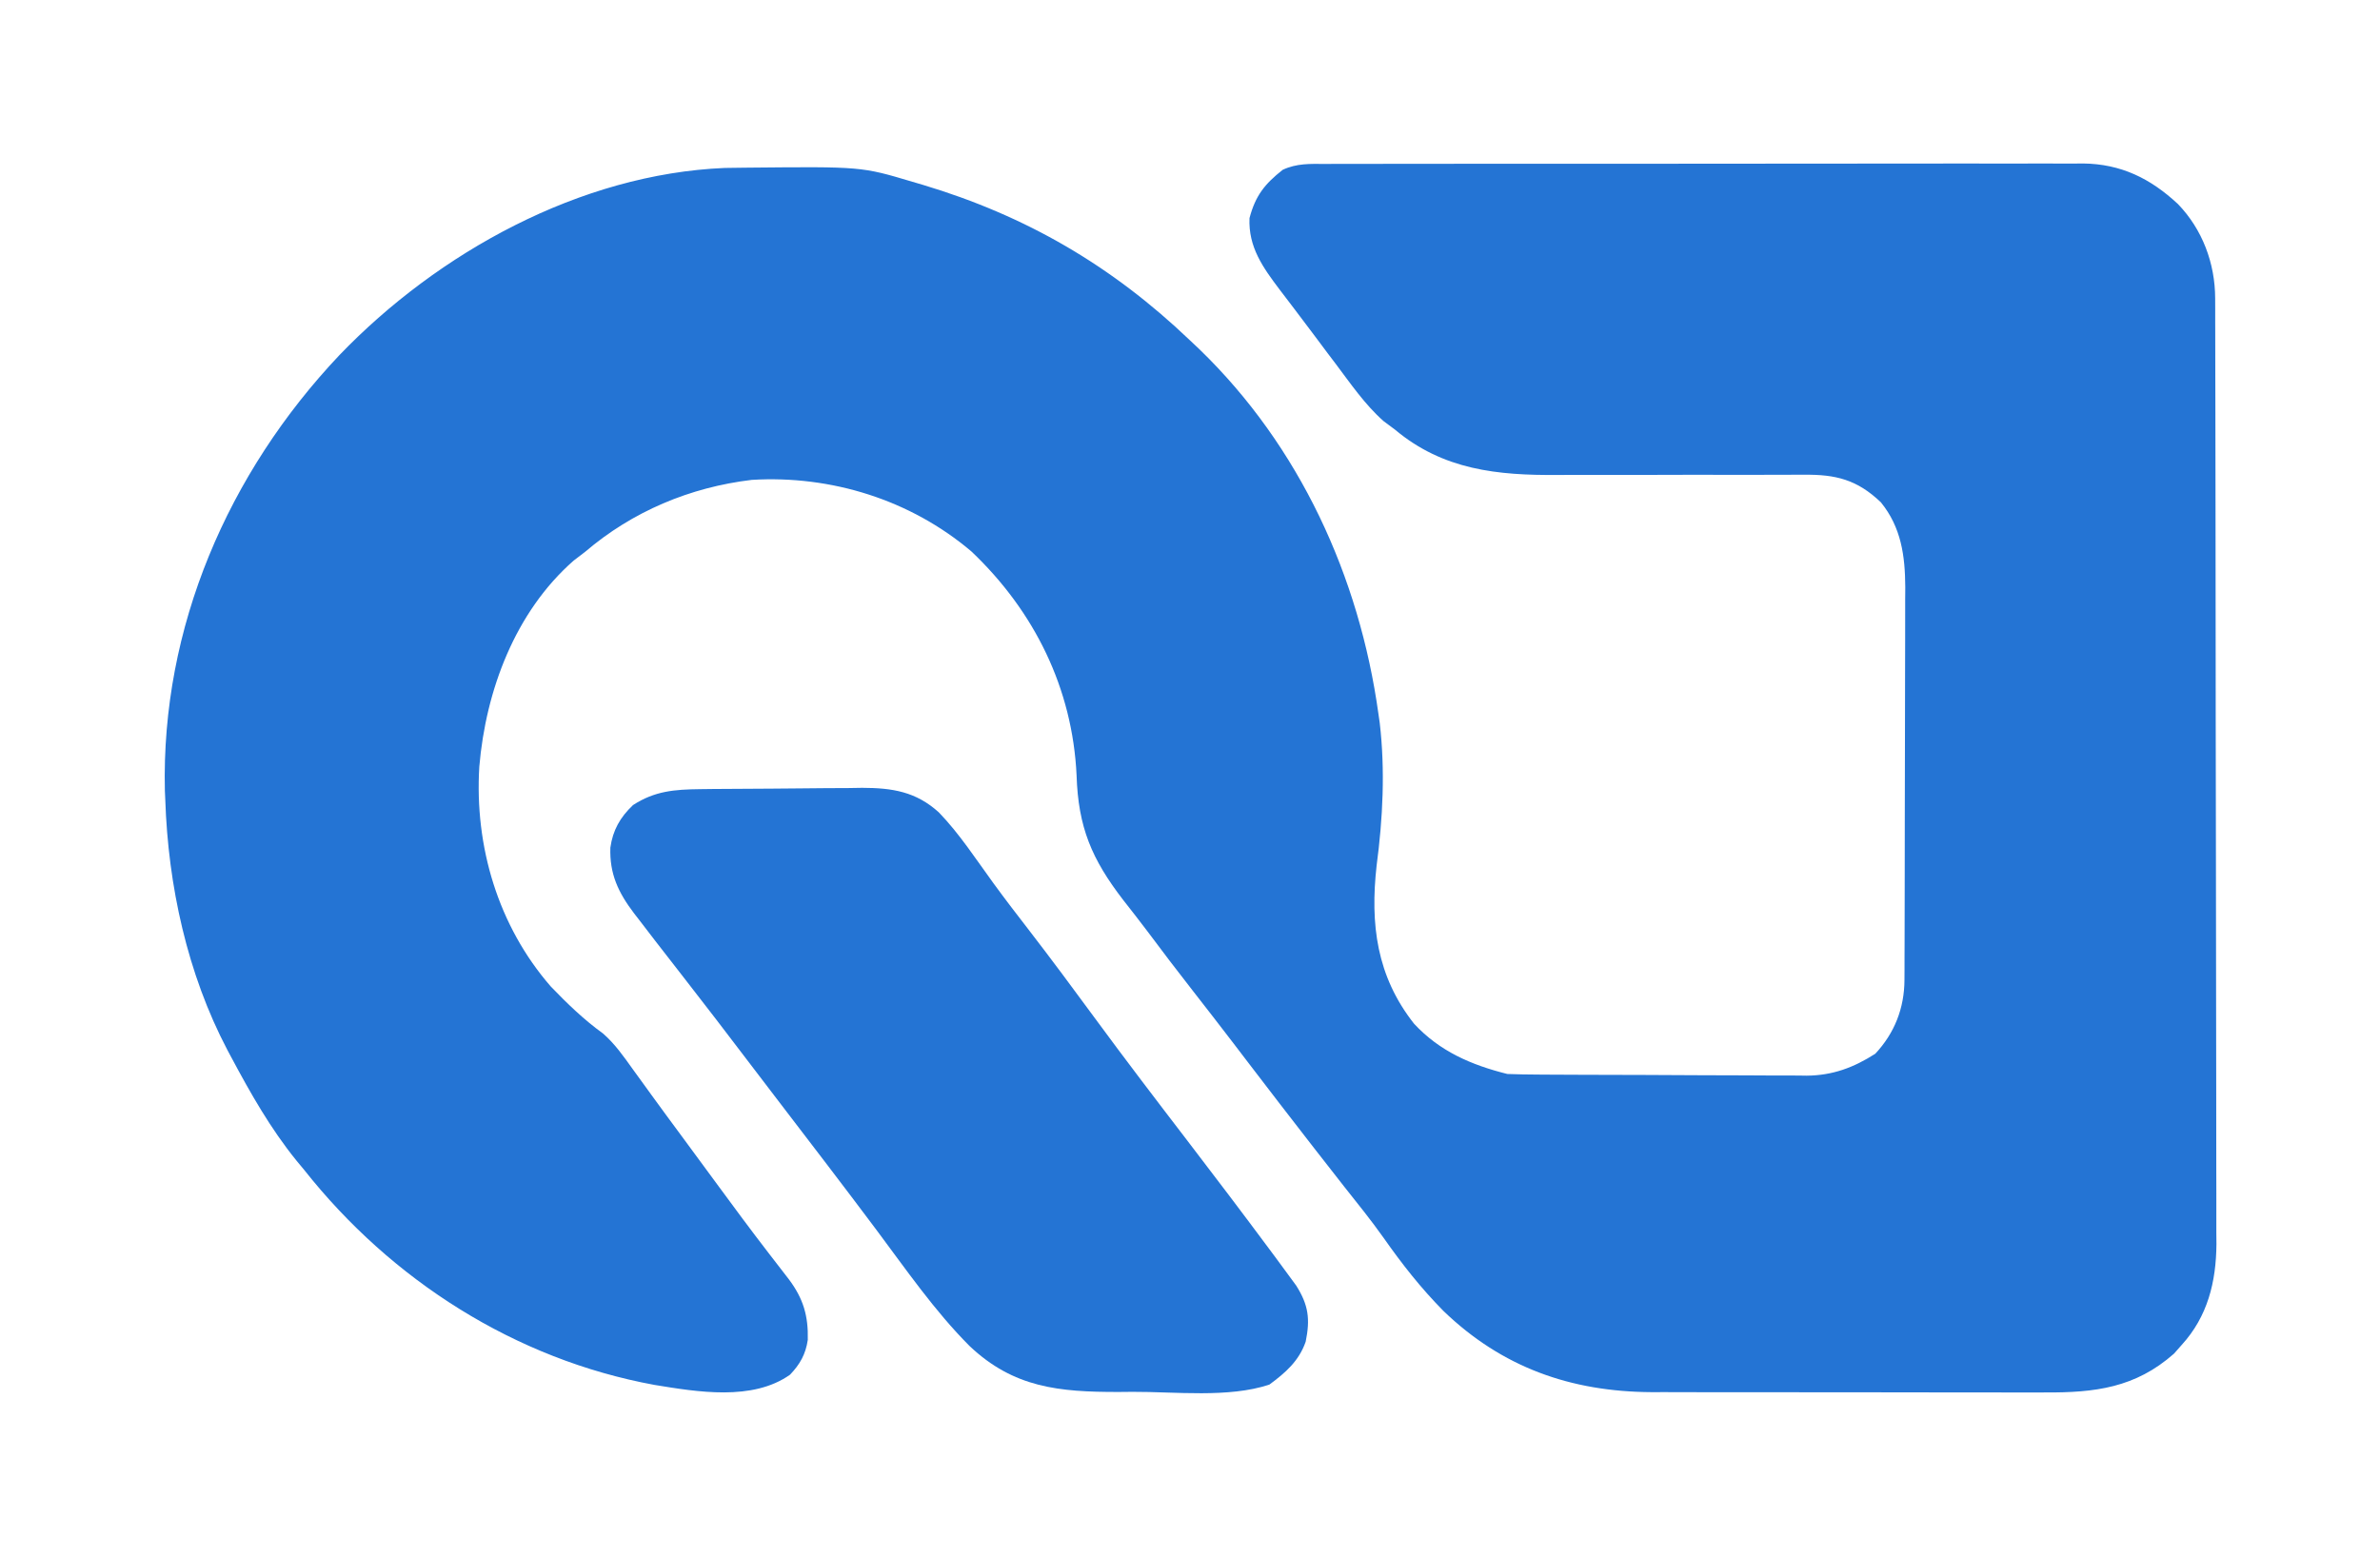
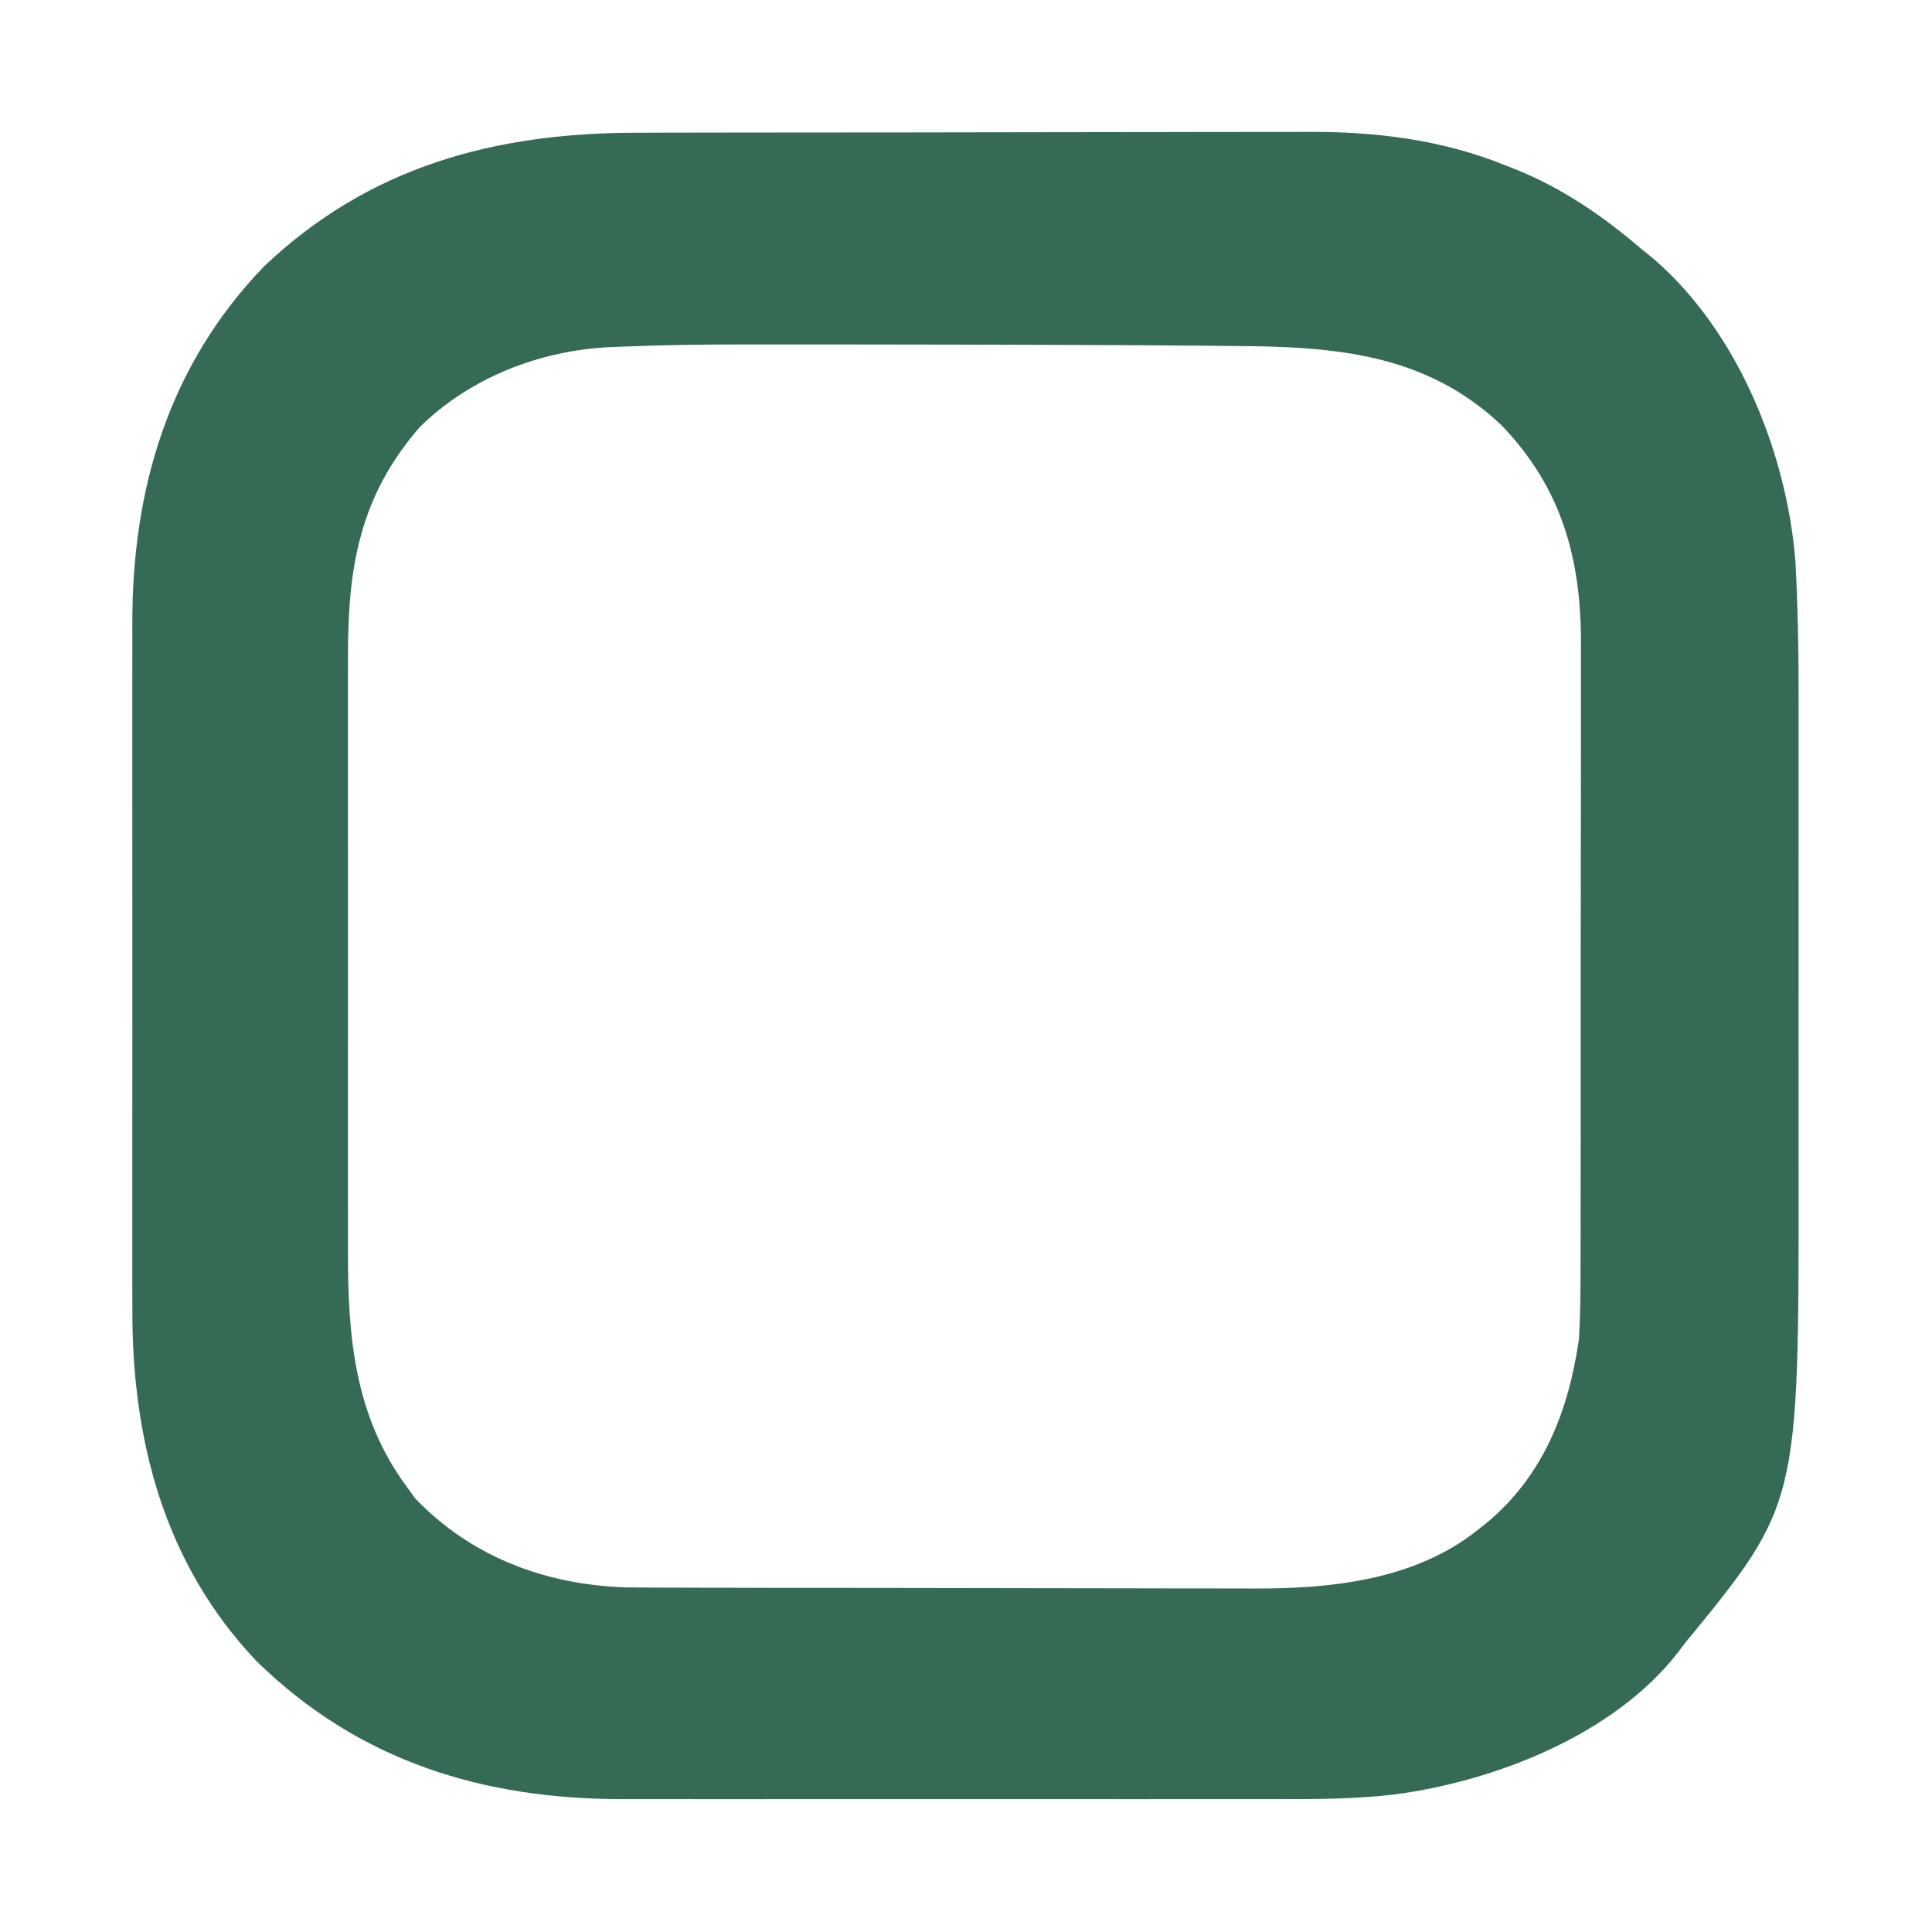
- <svg xmlns="http://www.w3.org/2000/svg" viewBox="0 0 720 471" width="720" height="471">
-   <path d="M0 0 C1.005 -0.005 2.01 -0.011 3.046 -0.016 C6.418 -0.031 9.79 -0.024 13.163 -0.016 C15.579 -0.022 17.995 -0.029 20.412 -0.037 C26.98 -0.055 33.548 -0.054 40.117 -0.048 C45.601 -0.045 51.086 -0.051 56.57 -0.057 C69.513 -0.071 82.456 -0.07 95.398 -0.058 C108.743 -0.047 122.088 -0.061 135.433 -0.088 C146.893 -0.11 158.353 -0.117 169.813 -0.111 C176.656 -0.107 183.499 -0.11 190.342 -0.127 C196.782 -0.142 203.222 -0.138 209.662 -0.12 C212.021 -0.116 214.381 -0.119 216.74 -0.13 C219.97 -0.143 223.199 -0.131 226.429 -0.114 C227.818 -0.128 227.818 -0.128 229.234 -0.143 C240.757 -0.014 249.667 4.401 257.967 12.13 C265.367 19.801 269.209 30.065 269.23 40.667 C269.234 41.718 269.239 42.768 269.243 43.851 C269.243 45.572 269.243 45.572 269.243 47.329 C269.247 48.553 269.25 49.777 269.254 51.038 C269.265 55.152 269.269 59.266 269.273 63.38 C269.279 66.325 269.286 69.27 269.293 72.215 C269.312 81.062 269.322 89.908 269.331 98.754 C269.336 102.924 269.341 107.093 269.346 111.263 C269.363 125.129 269.378 138.995 269.385 152.861 C269.387 156.458 269.389 160.055 269.391 163.652 C269.391 164.546 269.392 165.44 269.392 166.361 C269.401 180.833 269.426 195.306 269.458 209.779 C269.491 224.649 269.51 239.519 269.513 254.389 C269.515 262.733 269.524 271.078 269.549 279.422 C269.573 287.275 269.577 295.128 269.566 302.982 C269.566 305.86 269.572 308.738 269.586 311.615 C269.604 315.554 269.597 319.492 269.583 323.431 C269.6 325.126 269.6 325.126 269.617 326.855 C269.525 338.325 266.95 348.793 259.096 357.388 C258.332 358.254 257.569 359.12 256.783 360.013 C245.079 370.356 232.899 371.851 217.607 371.76 C216.222 371.764 214.836 371.767 213.409 371.771 C209.648 371.778 205.888 371.771 202.128 371.758 C198.167 371.746 194.207 371.75 190.247 371.752 C183.6 371.753 176.953 371.742 170.306 371.724 C162.652 371.703 154.999 371.699 147.346 371.705 C139.943 371.711 132.54 371.705 125.137 371.694 C122.005 371.69 118.873 371.689 115.741 371.691 C111.355 371.693 106.97 371.678 102.584 371.662 C100.665 371.666 100.665 371.666 98.707 371.67 C74.302 371.527 53.495 364.209 35.732 347.063 C28.941 340.171 23.284 332.971 17.717 325.048 C13.892 319.651 9.747 314.508 5.633 309.332 C2.745 305.68 -0.11 302.002 -2.967 298.325 C-3.565 297.555 -4.164 296.786 -4.78 295.992 C-10.858 288.168 -16.905 280.319 -22.916 272.442 C-23.995 271.028 -25.075 269.614 -26.154 268.2 C-26.697 267.49 -27.239 266.779 -27.798 266.047 C-31.887 260.699 -36.014 255.383 -40.154 250.075 C-44.752 244.181 -49.294 238.252 -53.752 232.251 C-56.156 229.054 -58.625 225.911 -61.092 222.763 C-70.624 210.385 -74.723 200.742 -75.217 185.013 C-76.447 158.725 -87.974 135.353 -107.029 117.263 C-125.44 101.642 -149.449 94.154 -173.467 95.603 C-192.174 97.835 -209.573 105.146 -223.904 117.388 C-225.039 118.254 -226.173 119.12 -227.342 120.013 C-245.097 135.59 -253.945 159.377 -255.904 182.388 C-257.377 206.518 -250.231 230.557 -234.303 248.888 C-229.395 254.003 -224.236 258.984 -218.478 263.138 C-214.849 266.31 -212.262 270.043 -209.467 273.95 C-208.218 275.67 -206.97 277.39 -205.721 279.11 C-205.087 279.988 -204.453 280.866 -203.799 281.771 C-200.86 285.829 -197.882 289.858 -194.904 293.888 C-191.352 298.704 -187.804 303.523 -184.264 308.349 C-179.018 315.494 -173.76 322.622 -168.342 329.638 C-166.863 331.554 -165.383 333.471 -163.904 335.388 C-163.359 336.093 -162.814 336.798 -162.252 337.524 C-157.873 343.375 -156.348 348.614 -156.533 355.856 C-157.167 360.176 -158.898 363.251 -161.904 366.388 C-173.251 374.426 -189.944 371.599 -202.881 369.485 C-244.999 361.764 -282.45 337.837 -308.904 304.388 C-309.685 303.447 -310.467 302.506 -311.272 301.536 C-319.081 291.88 -325.067 281.319 -330.904 270.388 C-331.299 269.65 -331.694 268.912 -332.101 268.152 C-344.246 245.052 -350.049 218.385 -350.904 192.388 C-350.944 191.497 -350.984 190.606 -351.025 189.689 C-352.198 140.23 -331.884 93.464 -298.211 57.839 C-268.406 26.812 -225.401 3.034 -181.657 1.211 C-180.142 1.185 -178.627 1.164 -177.111 1.149 C-176.292 1.139 -175.472 1.129 -174.627 1.119 C-140.308 0.789 -140.308 0.789 -124.904 5.388 C-123.845 5.699 -122.785 6.011 -121.693 6.332 C-90.438 15.721 -64.521 30.82 -40.904 53.388 C-39.977 54.262 -39.051 55.136 -38.096 56.036 C-7.715 85.426 10.327 124.879 16.096 166.388 C16.228 167.312 16.361 168.236 16.498 169.189 C18.163 183.492 17.439 198.071 15.553 212.294 C13.563 230.118 15.555 245.776 26.846 260.138 C34.6 268.537 44.198 272.663 55.096 275.388 C58.2 275.498 61.282 275.555 64.387 275.565 C65.328 275.571 66.268 275.578 67.237 275.585 C70.349 275.604 73.46 275.616 76.572 275.626 C78.17 275.632 78.17 275.632 79.8 275.638 C85.439 275.659 91.079 275.673 96.718 275.683 C102.529 275.694 108.339 275.728 114.149 275.768 C118.629 275.794 123.109 275.803 127.589 275.806 C129.73 275.811 131.871 275.823 134.011 275.841 C137.017 275.866 140.022 275.865 143.028 275.858 C143.902 275.87 144.776 275.883 145.677 275.897 C153.486 275.831 159.858 273.464 166.408 269.263 C172.261 263.002 175.21 255.433 175.236 246.887 C175.242 245.768 175.248 244.65 175.253 243.497 C175.255 242.274 175.256 241.052 175.257 239.792 C175.262 238.5 175.267 237.208 175.272 235.878 C175.286 231.597 175.293 227.317 175.299 223.036 C175.304 220.061 175.31 217.087 175.316 214.112 C175.326 208.668 175.332 203.223 175.335 197.778 C175.339 189.782 175.357 181.786 175.386 173.79 C175.407 167.599 175.417 161.408 175.419 155.216 C175.42 151.524 175.427 147.832 175.443 144.139 C175.46 140.013 175.459 135.887 175.452 131.76 C175.461 130.549 175.47 129.339 175.48 128.091 C175.434 118.597 174.256 109.957 168.096 102.388 C160.913 95.525 154.438 93.939 144.856 94.05 C143.85 94.05 142.844 94.049 141.808 94.049 C139.63 94.049 137.452 94.056 135.275 94.069 C131.812 94.087 128.35 94.084 124.887 94.076 C115.044 94.054 105.201 94.064 95.357 94.103 C89.325 94.125 83.294 94.117 77.262 94.092 C74.98 94.089 72.698 94.096 70.416 94.116 C52.155 94.267 35.67 92.617 21.096 80.388 C19.961 79.542 18.827 78.696 17.658 77.825 C11.999 72.832 7.626 66.389 3.096 60.388 C2.342 59.392 1.587 58.397 0.81 57.372 C-0.634 55.453 -2.073 53.53 -3.506 51.602 C-5.322 49.168 -7.15 46.745 -8.99 44.329 C-9.525 43.624 -10.059 42.92 -10.61 42.194 C-11.651 40.821 -12.696 39.45 -13.744 38.081 C-18.861 31.315 -23.282 25.153 -22.904 16.388 C-21.103 9.581 -18.285 6.054 -12.859 1.775 C-8.636 -0.208 -4.573 -0.029 0 0 Z " transform="translate(400.9043,49.61232)" fill="#2474d4" />
-   <path d="M0 0 C1.963 -0.024 1.963 -0.024 3.965 -0.049 C9.916 -0.093 15.867 -0.135 21.818 -0.157 C24.952 -0.171 28.085 -0.198 31.218 -0.239 C35.755 -0.298 40.29 -0.316 44.827 -0.331 C46.219 -0.353 47.611 -0.376 49.045 -0.399 C58.159 -0.38 65.32 0.751 72.235 7.028 C78.46 13.475 83.492 21.246 88.76 28.478 C92.335 33.378 96.024 38.182 99.737 42.978 C106.355 51.568 112.815 60.278 119.231 69.019 C128.517 81.672 138.039 94.14 147.589 106.595 C155.873 117.404 164.093 128.26 172.214 139.193 C172.743 139.902 173.271 140.612 173.816 141.343 C175.229 143.244 176.63 145.154 178.026 147.068 C178.796 148.117 179.565 149.167 180.358 150.248 C184.072 156.142 184.599 160.371 183.214 167.193 C181.189 173.027 177.099 176.618 172.214 180.193 C159.899 184.298 143.625 182.318 130.839 182.38 C128.72 182.4 128.72 182.4 126.559 182.42 C108.578 182.435 94.87 181.151 81.514 168.501 C70.844 157.795 62.206 145.203 53.169 133.128 C43.257 119.894 33.195 106.773 23.145 93.643 C20.204 89.801 17.27 85.954 14.342 82.103 C7.925 73.662 1.489 65.238 -5.036 56.88 C-7.289 53.987 -9.539 51.091 -11.786 48.193 C-12.355 47.461 -12.923 46.729 -13.508 45.975 C-15.172 43.825 -16.825 41.667 -18.474 39.505 C-18.967 38.87 -19.461 38.235 -19.969 37.58 C-24.773 31.24 -27.404 25.63 -27.138 17.689 C-26.393 12.403 -24.181 8.518 -20.286 4.818 C-13.707 0.541 -7.675 0.086 0 0 Z " transform="translate(211.7864,238.8071)" fill="#2474d4" />
+ <svg xmlns="http://www.w3.org/2000/svg" viewBox="0 0 476 476" width="476" height="476">
+   <path d="M0 0 C1.97 -0.006 3.939 -0.013 5.909 -0.02 C11.217 -0.038 16.525 -0.043 21.834 -0.044 C25.161 -0.045 28.489 -0.05 31.817 -0.055 C43.459 -0.073 55.101 -0.082 66.744 -0.08 C77.544 -0.079 88.344 -0.1 99.144 -0.132 C108.461 -0.158 117.777 -0.168 127.094 -0.167 C132.639 -0.167 138.184 -0.172 143.729 -0.194 C148.95 -0.213 154.171 -0.213 159.393 -0.199 C161.292 -0.196 163.191 -0.201 165.09 -0.213 C181.854 -0.314 198.251 1.695 213.917 8.04 C214.787 8.383 215.657 8.726 216.553 9.08 C227.963 13.723 237.631 20.334 246.98 28.291 C248.1 29.202 249.22 30.113 250.374 31.052 C271.142 48.94 283.14 78.724 285.316 105.416 C285.883 115.85 286.124 126.247 286.109 136.698 C286.111 138.351 286.112 140.005 286.114 141.658 C286.119 146.09 286.117 150.522 286.114 154.954 C286.111 159.633 286.114 164.311 286.115 168.99 C286.117 176.845 286.115 184.699 286.11 192.554 C286.105 201.579 286.106 210.604 286.112 219.629 C286.116 227.433 286.117 235.238 286.115 243.042 C286.113 247.679 286.113 252.315 286.116 256.952 C286.166 337.947 286.166 337.947 257.98 372.291 C257.493 372.943 257.005 373.595 256.503 374.267 C240.72 394.698 211.431 406.083 186.742 409.384 C177.227 410.516 167.797 410.572 158.226 410.549 C156.297 410.552 154.368 410.556 152.439 410.56 C147.249 410.569 142.06 410.566 136.869 410.559 C131.41 410.554 125.95 410.559 120.491 410.562 C111.328 410.566 102.165 410.561 93.002 410.551 C82.442 410.54 71.882 410.544 61.322 410.555 C52.218 410.564 43.113 410.565 34.009 410.56 C28.588 410.557 23.167 410.557 17.745 410.563 C12.647 410.569 7.549 410.565 2.451 410.553 C0.592 410.551 -1.268 410.551 -3.127 410.556 C-37.917 410.631 -68.447 401.314 -93.747 376.63 C-116.596 352.614 -124.519 322.025 -124.408 289.758 C-124.412 287.745 -124.418 285.733 -124.424 283.72 C-124.438 278.301 -124.433 272.881 -124.423 267.462 C-124.416 261.759 -124.423 256.057 -124.427 250.355 C-124.433 240.78 -124.426 231.206 -124.411 221.632 C-124.395 210.606 -124.4 199.579 -124.417 188.552 C-124.43 179.042 -124.432 169.533 -124.424 160.023 C-124.42 154.362 -124.419 148.701 -124.429 143.04 C-124.438 137.713 -124.432 132.386 -124.415 127.059 C-124.41 125.118 -124.412 123.178 -124.418 121.238 C-124.522 87.922 -115.55 57.407 -92.02 32.978 C-66.021 8.224 -34.971 -0.021 0 0 Z M-3.9 52.701 C-5.248 52.752 -5.248 52.752 -6.624 52.804 C-23.901 53.603 -41.103 60.254 -53.551 72.459 C-68.369 89.456 -71.336 107.033 -71.279 128.809 C-71.282 130.558 -71.285 132.307 -71.29 134.056 C-71.299 138.779 -71.295 143.503 -71.289 148.226 C-71.284 153.191 -71.289 158.157 -71.292 163.122 C-71.295 171.463 -71.29 179.804 -71.281 188.146 C-71.27 197.753 -71.274 207.36 -71.285 216.967 C-71.294 225.247 -71.295 233.527 -71.29 241.807 C-71.287 246.738 -71.286 251.669 -71.293 256.6 C-71.299 261.243 -71.294 265.886 -71.283 270.53 C-71.281 272.221 -71.281 273.912 -71.286 275.604 C-71.335 296.481 -69.713 315.953 -57.02 333.291 C-56.257 334.342 -55.494 335.394 -54.708 336.478 C-40.848 350.983 -22.335 357.834 -2.486 358.389 C1.88 358.435 6.246 358.449 10.613 358.452 C12.291 358.456 13.969 358.461 15.647 358.467 C20.187 358.48 24.726 358.486 29.266 358.491 C32.111 358.494 34.955 358.498 37.799 358.502 C46.722 358.516 55.644 358.526 64.567 358.529 C74.823 358.534 85.079 358.551 95.335 358.58 C103.291 358.602 111.247 358.612 119.204 358.613 C123.942 358.615 128.68 358.62 133.418 358.638 C137.884 358.655 142.349 358.657 146.814 358.648 C148.439 358.647 150.064 358.652 151.688 358.662 C170.781 358.772 191.553 356.604 206.98 344.291 C207.812 343.632 208.645 342.973 209.503 342.294 C223.314 330.661 229.449 314.829 231.98 297.291 C232.383 291.082 232.402 284.893 232.384 278.675 C232.389 276.857 232.397 275.038 232.405 273.22 C232.422 268.325 232.421 263.43 232.416 258.536 C232.412 254.431 232.419 250.326 232.425 246.221 C232.439 236.528 232.437 226.835 232.426 217.143 C232.414 207.183 232.428 197.224 232.455 187.265 C232.477 178.675 232.484 170.085 232.478 161.495 C232.475 156.382 232.477 151.269 232.494 146.155 C232.51 141.344 232.506 136.534 232.487 131.723 C232.483 129.97 232.486 128.218 232.497 126.465 C232.615 105.242 227.898 87.58 212.804 71.951 C193.972 54.213 171.423 52.667 146.855 52.541 C144.086 52.513 141.317 52.484 138.549 52.455 C129.643 52.371 120.736 52.33 111.83 52.3 C108.838 52.29 105.847 52.279 102.855 52.268 C88.295 52.215 73.734 52.183 59.173 52.169 C56.926 52.167 54.68 52.164 52.434 52.161 C45.949 52.153 39.464 52.15 32.979 52.156 C30.997 52.157 29.014 52.157 27.031 52.154 C16.712 52.145 6.411 52.276 -3.9 52.701 Z " transform="translate(157.0203,32.70947)" fill="#356a54" />
</svg>
